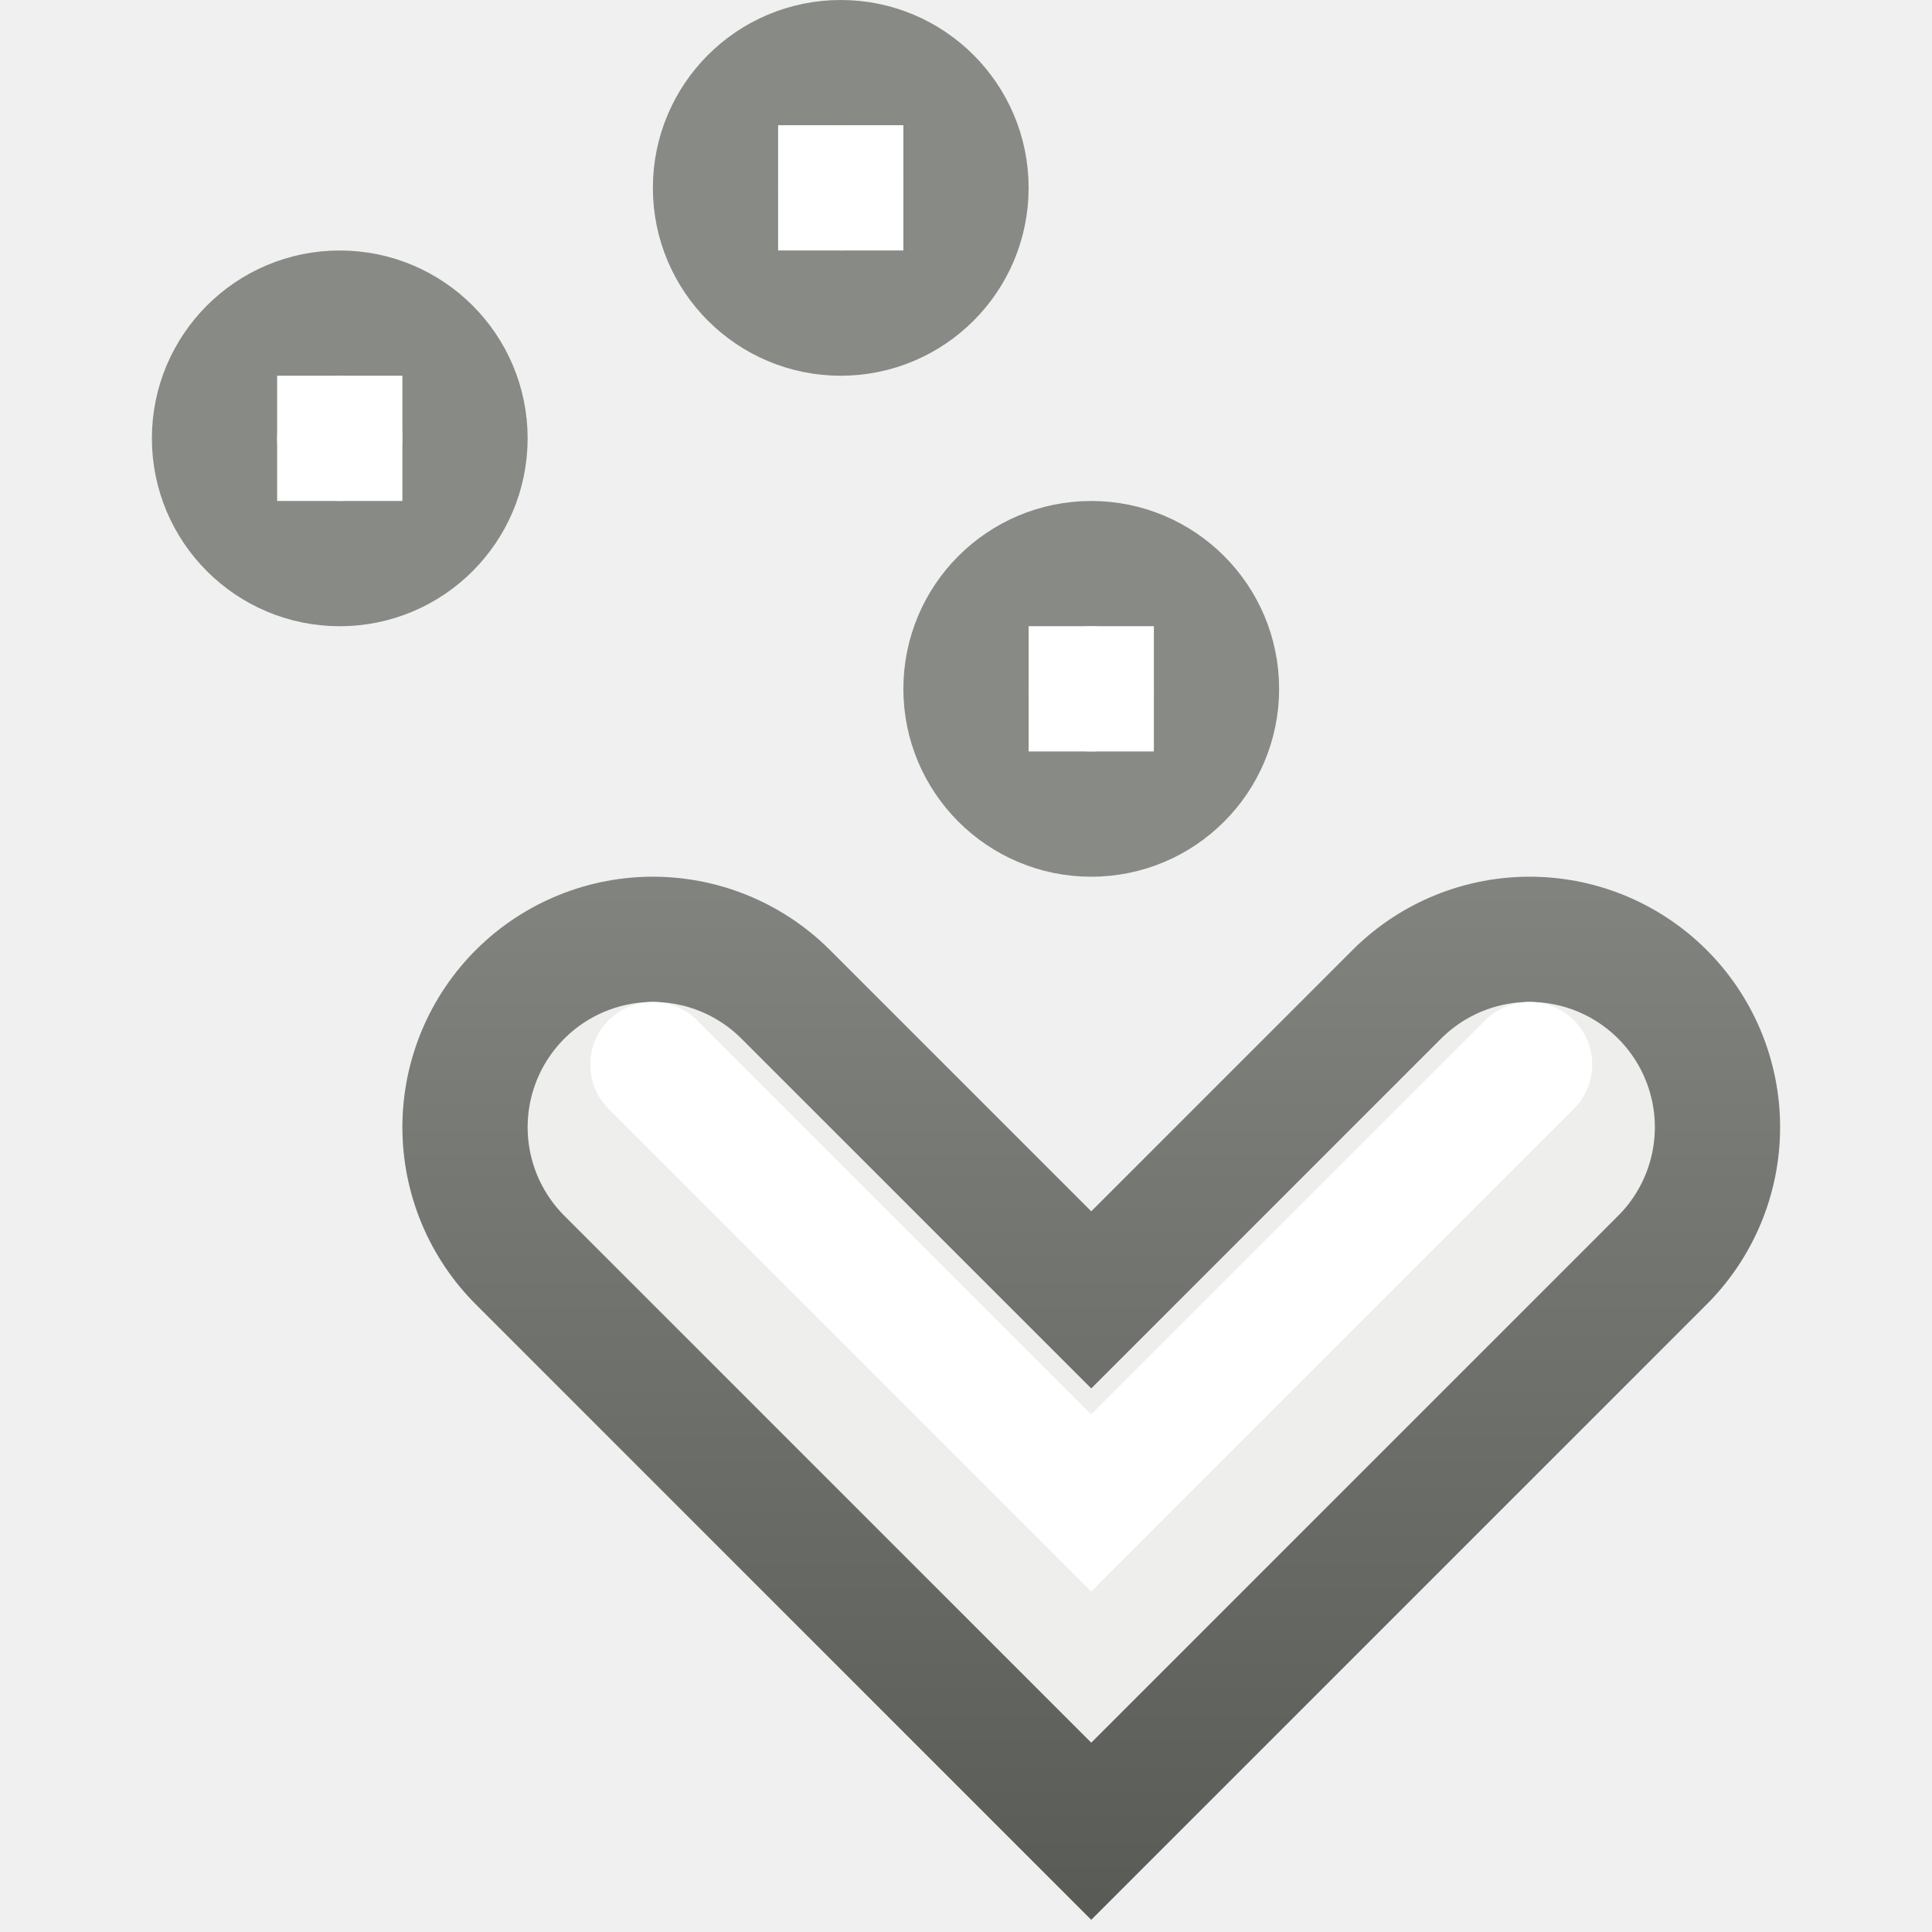
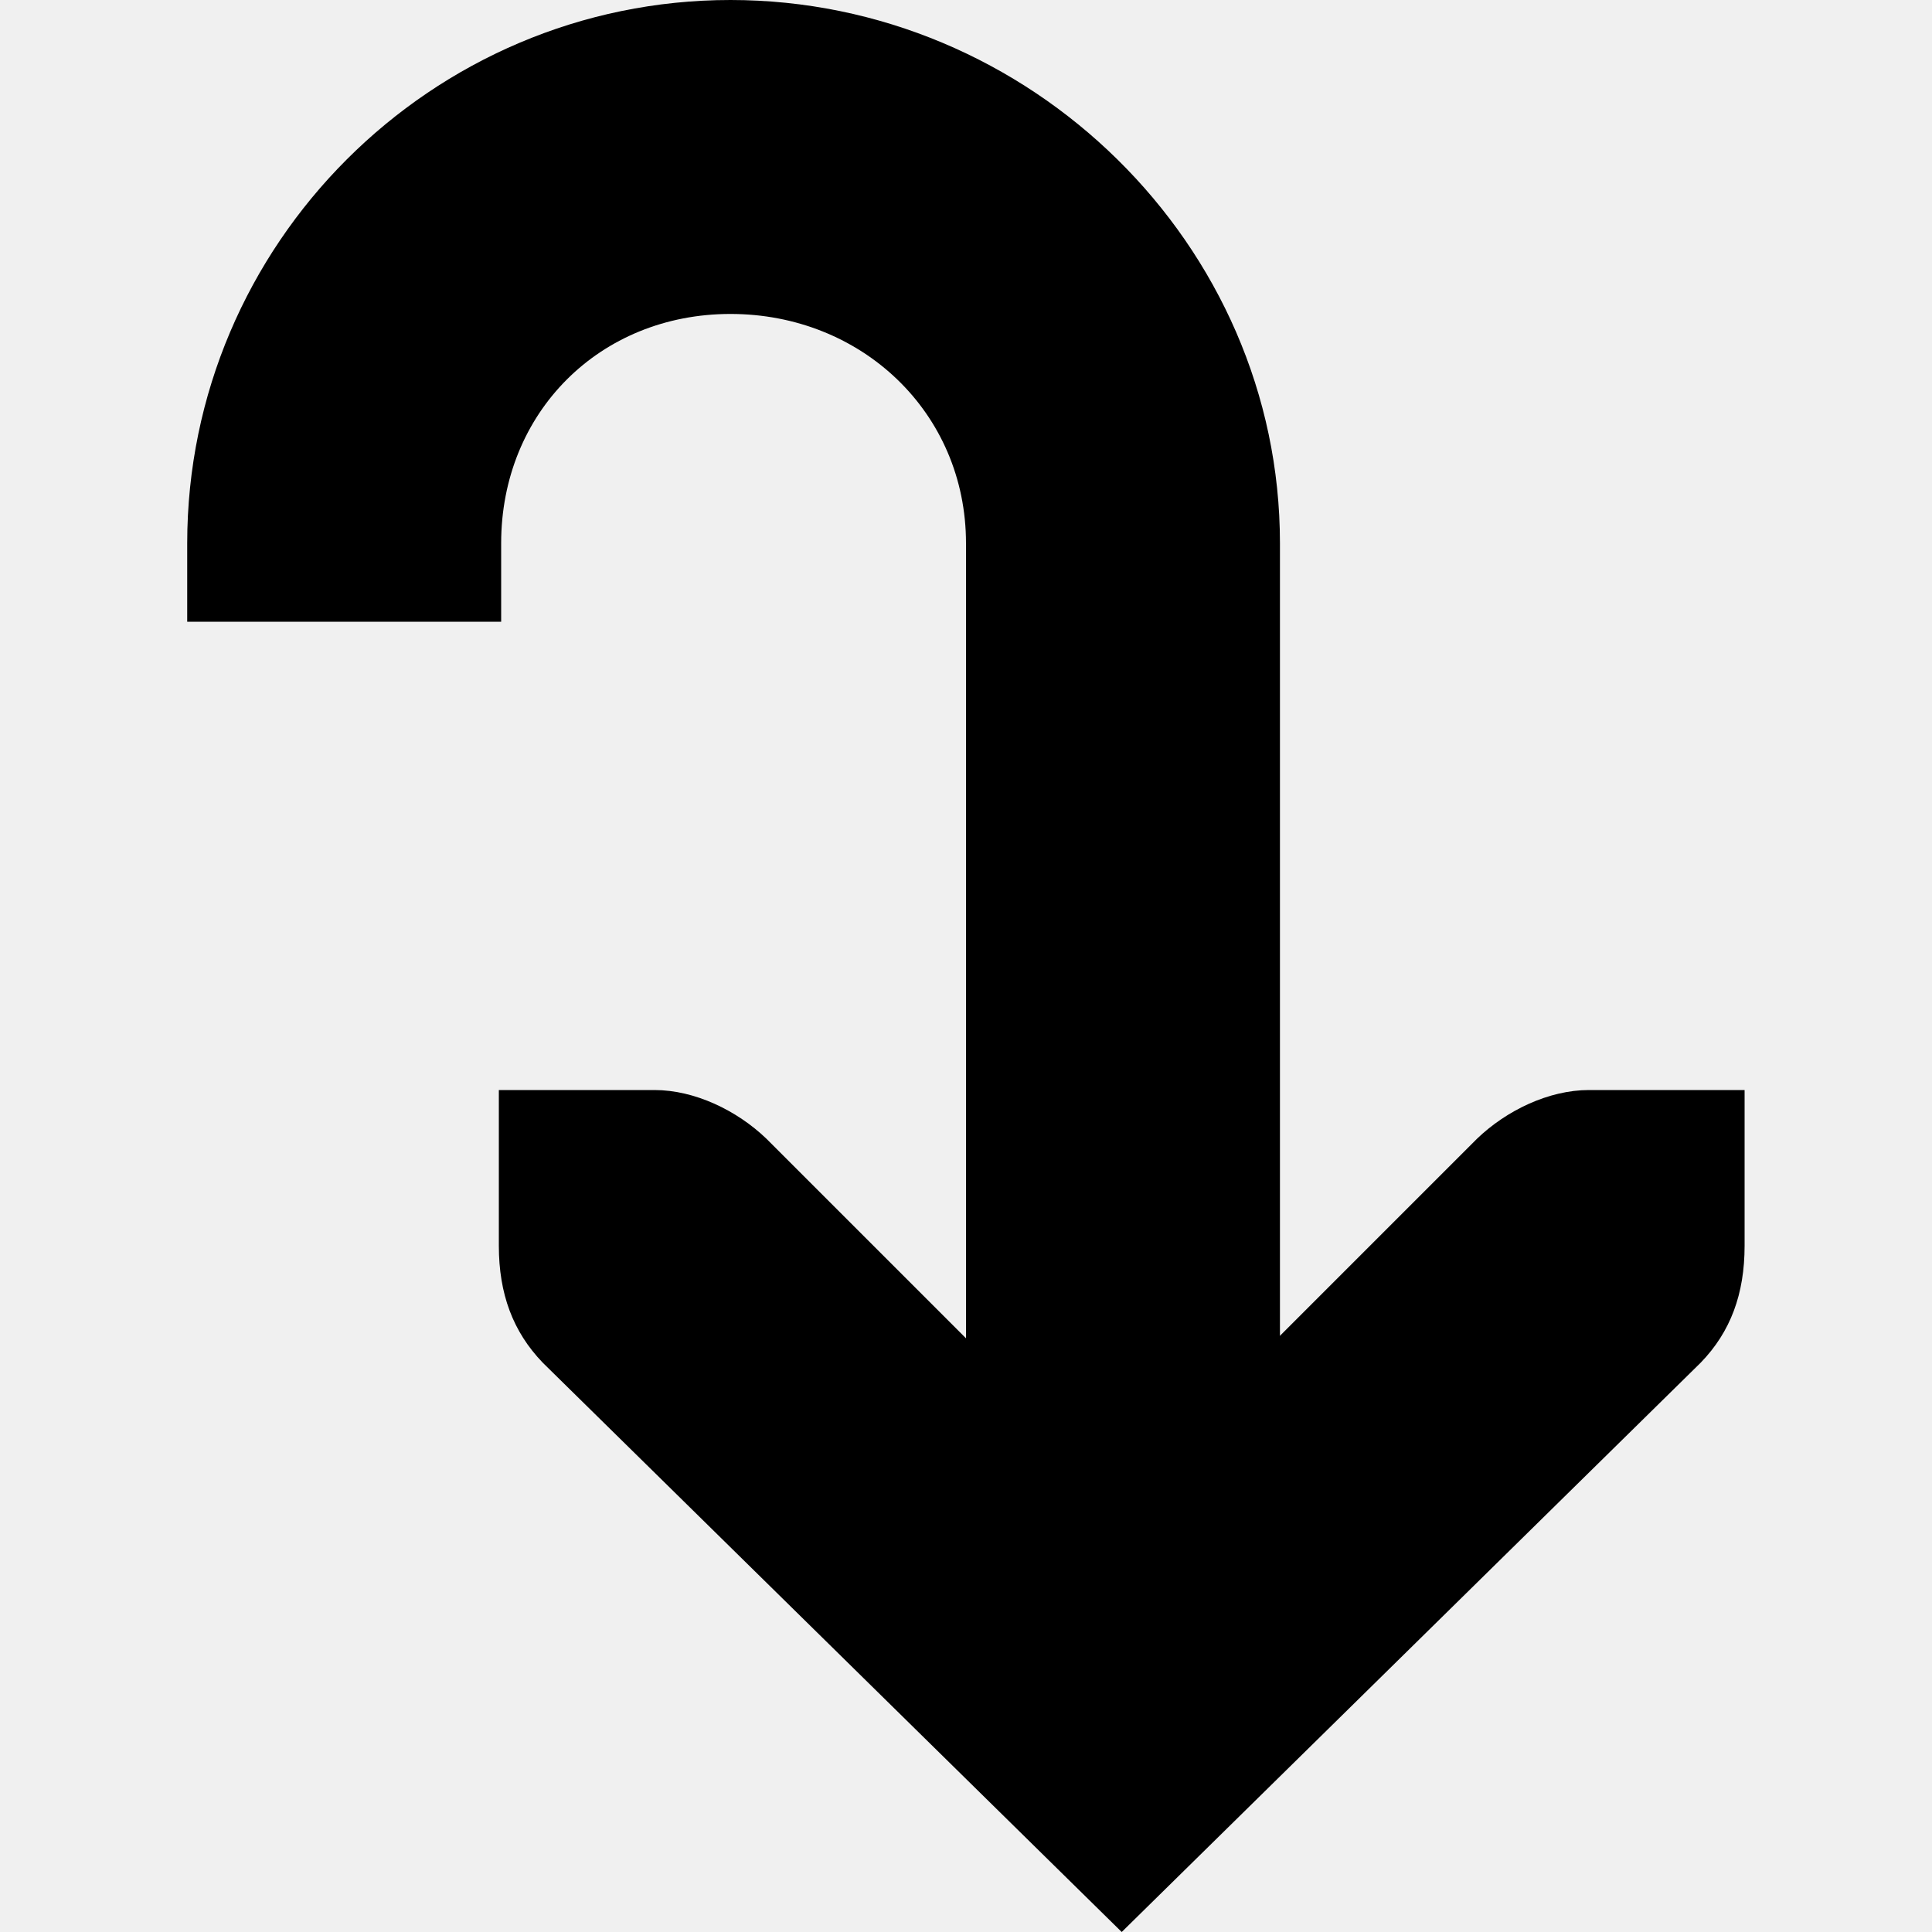
- <svg xmlns="http://www.w3.org/2000/svg" xmlns:xlink="http://www.w3.org/1999/xlink" width="10" height="10" id="svg2987" version="1.1">
+ <svg xmlns="http://www.w3.org/2000/svg" xmlns:xlink="http://www.w3.org/1999/xlink" version="1.1" width="10" height="10" id="svg2987">
  <defs id="defs2989">
-     <linearGradient xlink:href="#linearGradient4022-2-0-9-1" id="linearGradient4884-8-0" x1="31.341" y1="235.032" x2="31.341" y2="224.676" gradientUnits="userSpaceOnUse" gradientTransform="matrix(-1,0,0,1,63,0)" />
+     <linearGradient x1="31.341" y1="235.032" x2="31.341" y2="224.676" id="linearGradient4884-8-0" xlink:href="#linearGradient4022-2-0-9-1" gradientUnits="userSpaceOnUse" gradientTransform="matrix(-1,0,0,1,63,0)" />
    <linearGradient id="linearGradient4022-2-0-9-1">
-       <stop style="stop-color:#555753;stop-opacity:1" offset="0" id="stop4024-2-8-8-2" />
-       <stop style="stop-color:#babdb6;stop-opacity:1" offset="1" id="stop4026-8-3-0-8" />
+       <stop id="stop4024-2-8-8-2" style="stop-color:#555753;stop-opacity:1" offset="0" />
+       <stop id="stop4026-8-3-0-8" style="stop-color:#babdb6;stop-opacity:1" offset="1" />
    </linearGradient>
-     <linearGradient xlink:href="#linearGradient4022-2-0" id="linearGradient4884" x1="31.341" y1="235.032" x2="31.341" y2="224.676" gradientUnits="userSpaceOnUse" />
+     <linearGradient x1="31.341" y1="235.032" x2="31.341" y2="224.676" id="linearGradient4884" xlink:href="#linearGradient4022-2-0" gradientUnits="userSpaceOnUse" />
    <linearGradient id="linearGradient4022-2-0">
-       <stop style="stop-color:#555753;stop-opacity:1" offset="0" id="stop4024-2-8" />
-       <stop style="stop-color:#babdb6;stop-opacity:1" offset="1" id="stop4026-8-3" />
+       <stop id="stop4024-2-8" style="stop-color:#555753;stop-opacity:1" offset="0" />
+       <stop id="stop4026-8-3" style="stop-color:#babdb6;stop-opacity:1" offset="1" />
    </linearGradient>
    <linearGradient id="linearGradient5066">
-       <stop id="stop5068" offset="0" style="stop-color:#555753;stop-opacity:1" />
-       <stop id="stop5070" offset="1" style="stop-color:#888a85;stop-opacity:1" />
+       <stop id="stop5068" style="stop-color:#555753;stop-opacity:1" offset="0" />
+       <stop id="stop5070" style="stop-color:#888a85;stop-opacity:1" offset="1" />
    </linearGradient>
-     <linearGradient xlink:href="#linearGradient4022-2-0" id="linearGradient3083" gradientUnits="userSpaceOnUse" x1="31.341" y1="235.032" x2="31.341" y2="224.676" />
-     <linearGradient xlink:href="#linearGradient5066" id="linearGradient3097" gradientUnits="userSpaceOnUse" gradientTransform="translate(-22.42475,-224.7356)" x1="31.341" y1="235.032" x2="31.341" y2="224.676" />
-     <linearGradient xlink:href="#linearGradient4022-2-0-4" id="linearGradient4884-2" x1="31.341" y1="235.032" x2="31.341" y2="224.676" gradientUnits="userSpaceOnUse" />
+     <linearGradient x1="31.341" y1="235.032" x2="31.341" y2="224.676" id="linearGradient3083" xlink:href="#linearGradient4022-2-0" gradientUnits="userSpaceOnUse" />
+     <linearGradient x1="31.341" y1="235.032" x2="31.341" y2="224.676" id="linearGradient3097" xlink:href="#linearGradient5066" gradientUnits="userSpaceOnUse" gradientTransform="translate(-22.42475,-224.7356)" />
+     <linearGradient x1="31.341" y1="235.032" x2="31.341" y2="224.676" id="linearGradient4884-2" xlink:href="#linearGradient4022-2-0-4" gradientUnits="userSpaceOnUse" />
    <linearGradient id="linearGradient4022-2-0-4">
-       <stop style="stop-color:#555753;stop-opacity:1" offset="0" id="stop4024-2-8-9" />
-       <stop style="stop-color:#babdb6;stop-opacity:1" offset="1" id="stop4026-8-3-3" />
+       <stop id="stop4024-2-8-9" style="stop-color:#555753;stop-opacity:1" offset="0" />
+       <stop id="stop4026-8-3-3" style="stop-color:#babdb6;stop-opacity:1" offset="1" />
    </linearGradient>
-     <linearGradient xlink:href="#linearGradient5066-5" id="linearGradient4886" gradientUnits="userSpaceOnUse" x1="31.341" y1="235.032" x2="31.341" y2="224.676" />
+     <linearGradient x1="31.341" y1="235.032" x2="31.341" y2="224.676" id="linearGradient4886" xlink:href="#linearGradient5066-5" gradientUnits="userSpaceOnUse" />
    <linearGradient id="linearGradient5066-5">
-       <stop id="stop5068-9" offset="0" style="stop-color:#555753;stop-opacity:1" />
-       <stop id="stop5070-3" offset="1" style="stop-color:#888a85;stop-opacity:1" />
+       <stop id="stop5068-9" style="stop-color:#555753;stop-opacity:1" offset="0" />
+       <stop id="stop5070-3" style="stop-color:#888a85;stop-opacity:1" offset="1" />
    </linearGradient>
-     <linearGradient xlink:href="#linearGradient5066-0-5-9-0" id="linearGradient3930" gradientUnits="userSpaceOnUse" gradientTransform="translate(12,0)" x1="31.341" y1="235.032" x2="31.341" y2="224.676" />
+     <linearGradient x1="31.341" y1="235.032" x2="31.341" y2="224.676" id="linearGradient3930" xlink:href="#linearGradient5066-0-5-9-0" gradientUnits="userSpaceOnUse" gradientTransform="translate(12,0)" />
    <linearGradient id="linearGradient5066-0-5-9-0">
-       <stop id="stop5068-1-4-8-0" offset="0" style="stop-color:#555753;stop-opacity:1" />
-       <stop id="stop5070-1-9-9-9" offset="1" style="stop-color:#888a85;stop-opacity:1" />
+       <stop id="stop5068-1-4-8-0" style="stop-color:#555753;stop-opacity:1" offset="0" />
+       <stop id="stop5070-1-9-9-9" style="stop-color:#888a85;stop-opacity:1" offset="1" />
    </linearGradient>
-     <linearGradient y2="224.676" x2="31.341" y1="235.032" x1="31.341" gradientTransform="translate(-19.70498,-215.7698)" gradientUnits="userSpaceOnUse" id="linearGradient6072" xlink:href="#linearGradient5066-0-5-9-0" />
-     <linearGradient xlink:href="#linearGradient5066-0-5-9-0" id="linearGradient3787" gradientUnits="userSpaceOnUse" gradientTransform="translate(-19.70498,-215.7698)" x1="31.341" y1="235.032" x2="31.341" y2="224.676" />
+     <linearGradient x1="31.341" y1="235.032" x2="31.341" y2="224.676" id="linearGradient6072" xlink:href="#linearGradient5066-0-5-9-0" gradientUnits="userSpaceOnUse" gradientTransform="translate(-19.70498,-215.7698)" />
+     <linearGradient x1="31.341" y1="235.032" x2="31.341" y2="224.676" id="linearGradient3787" xlink:href="#linearGradient5066-0-5-9-0" gradientUnits="userSpaceOnUse" gradientTransform="translate(-19.70498,-215.7698)" />
  </defs>
-   <g id="layer1" transform="translate(0,-6)">
-     <g id="g3776" transform="matrix(0.6482757,0,0,0.6482757,-1.349874,3.905921)">
-       <path style="fill:none;stroke:url(#linearGradient3787);stroke-width:4;stroke-linecap:round;stroke-linejoin:miter;stroke-miterlimit:4;stroke-opacity:1;stroke-dasharray:none;display:inline;enable-background:new" d="m 14.295,12.23 -3.5,3.5 -3.5,-3.5" id="path3734" />
-       <path style="color:#000000;fill:#eeeeec;fill-opacity:1;fill-rule:nonzero;stroke:#888a85;stroke-width:1;stroke-linecap:round;stroke-linejoin:round;stroke-miterlimit:4;stroke-opacity:1;stroke-dasharray:none;stroke-dashoffset:0;marker:none;visibility:visible;display:inline;overflow:visible;enable-background:new" id="path3736" d="m -318.5,220.5 c 0,0.552 -0.448,1 -1,1 -0.552,0 -1,-0.448 -1,-1 0,-0.552 0.448,-1 1,-1 0.552,0 1,0.448 1,1 z" transform="matrix(0,-1,1,0,-209.705,-310.7698)" />
-       <path style="color:#000000;fill:#eeeeec;fill-opacity:1;fill-rule:nonzero;stroke:#888a85;stroke-width:1;stroke-linecap:round;stroke-linejoin:round;stroke-miterlimit:4;stroke-opacity:1;stroke-dasharray:none;stroke-dashoffset:0;marker:none;visibility:visible;display:inline;overflow:visible;enable-background:new" id="path3738" d="m -318.5,220.5 c 0,0.552 -0.448,1 -1,1 -0.552,0 -1,-0.448 -1,-1 0,-0.552 0.448,-1 1,-1 0.552,0 1,0.448 1,1 z" transform="matrix(0,-1,1,0,-211.705,-314.7698)" />
-       <path style="fill:none;stroke:#eeeeec;stroke-width:2;stroke-linecap:round;stroke-linejoin:miter;stroke-miterlimit:4;stroke-opacity:1;stroke-dasharray:none;display:inline;enable-background:new" d="m 14.295,12.23 -3.5,3.5 -3.5,-3.5" id="path3740" />
-       <rect style="color:#000000;fill:#ffffff;fill-opacity:1;fill-rule:nonzero;stroke:none;stroke-width:1;marker:none;visibility:visible;display:inline;overflow:visible;enable-background:new" id="rect3742" width="1" height="1" x="-9.23" y="10.295" rx="0" ry="0" transform="matrix(0,-1,1,0,0,0)" />
-       <rect style="color:#000000;fill:#ffffff;fill-opacity:1;fill-rule:nonzero;stroke:none;stroke-width:1;marker:none;visibility:visible;display:inline;overflow:visible;enable-background:new" id="rect3744" width="1" height="1" x="-5.23" y="8.295" rx="0" ry="0" transform="matrix(0,-1,1,0,0,0)" />
-       <path id="path3746" d="m 14.295,11.73 -3.5,3.5 -3.5,-3.5" style="fill:none;stroke:#ffffff;stroke-width:1;stroke-linecap:round;stroke-linejoin:miter;stroke-miterlimit:4;stroke-opacity:1;stroke-dasharray:none;display:inline;enable-background:new" />
-       <path style="color:#000000;fill:#eeeeec;fill-opacity:1;fill-rule:nonzero;stroke:#888a85;stroke-width:1;stroke-linecap:round;stroke-linejoin:round;stroke-miterlimit:4;stroke-opacity:1;stroke-dasharray:none;stroke-dashoffset:0;marker:none;visibility:visible;display:inline;overflow:visible;enable-background:new" id="path3738-0" d="m -318.5,220.5 c 0,0.552 -0.448,1 -1,1 -0.552,0 -1,-0.448 -1,-1 0,-0.552 0.448,-1 1,-1 0.552,0 1,0.448 1,1 z" transform="matrix(0,-1,1,0,-215.705,-312.7698)" />
-       <rect style="color:#000000;fill:#ffffff;fill-opacity:1;fill-rule:nonzero;stroke:none;stroke-width:1;marker:none;visibility:visible;display:inline;overflow:visible;enable-background:new" id="rect3744-2" width="1" height="1" x="-7.23" y="4.295" rx="0" ry="0" transform="matrix(0,-1,1,0,0,0)" />
-     </g>
+   <g transform="translate(0,-6)" id="layer1">
+     <path d="M 3.781,6 C 2.233,6 0.969,7.264 0.969,8.812 l 0,0.406 1.625,0 0,-0.406 C 2.594,8.135 3.104,7.625 3.781,7.625 4.459,7.625 5,8.135 5,8.812 l 0,5.25 1.625,0 0,-5.25 C 6.625,7.264 5.33,6 3.781,6 z" id="path5641" style="font-size:medium;font-style:normal;font-variant:normal;font-weight:normal;font-stretch:normal;text-indent:0;text-align:start;text-decoration:none;line-height:normal;letter-spacing:normal;word-spacing:normal;text-transform:none;direction:ltr;block-progression:tb;writing-mode:lr-tb;text-anchor:start;baseline-shift:baseline;color:#000000;fill-opacity:1;stroke:none;stroke-width:1.612;marker:none;visibility:visible;display:inline;overflow:visible;enable-background:accumulate;font-family:Sans;-inkscape-font-specification:Sans" />
+     <path d="m 9.03,11.642 -0.806,0 c -0.207,0 -0.426,0.105 -0.579,0.252 L 5.806,13.733 3.967,11.894 C 3.814,11.747 3.595,11.642 3.388,11.642 l -0.806,0 0,0.806 c 0,0.249 0.073,0.445 0.227,0.605 L 5.806,16 8.803,13.053 c 0.154,-0.159 0.227,-0.355 0.227,-0.605 z" id="path5643" style="font-size:medium;font-style:normal;font-variant:normal;font-weight:normal;font-stretch:normal;text-indent:0;text-align:start;text-decoration:none;line-height:normal;letter-spacing:normal;word-spacing:normal;text-transform:none;direction:ltr;block-progression:tb;writing-mode:lr-tb;text-anchor:start;color:#bebebe;fill-opacity:1;stroke:none;stroke-width:2;marker:none;visibility:visible;display:inline;overflow:visible;enable-background:accumulate;font-family:Bitstream Vera Sans;-inkscape-font-specification:Bitstream Vera Sans" />
  </g>
</svg>
